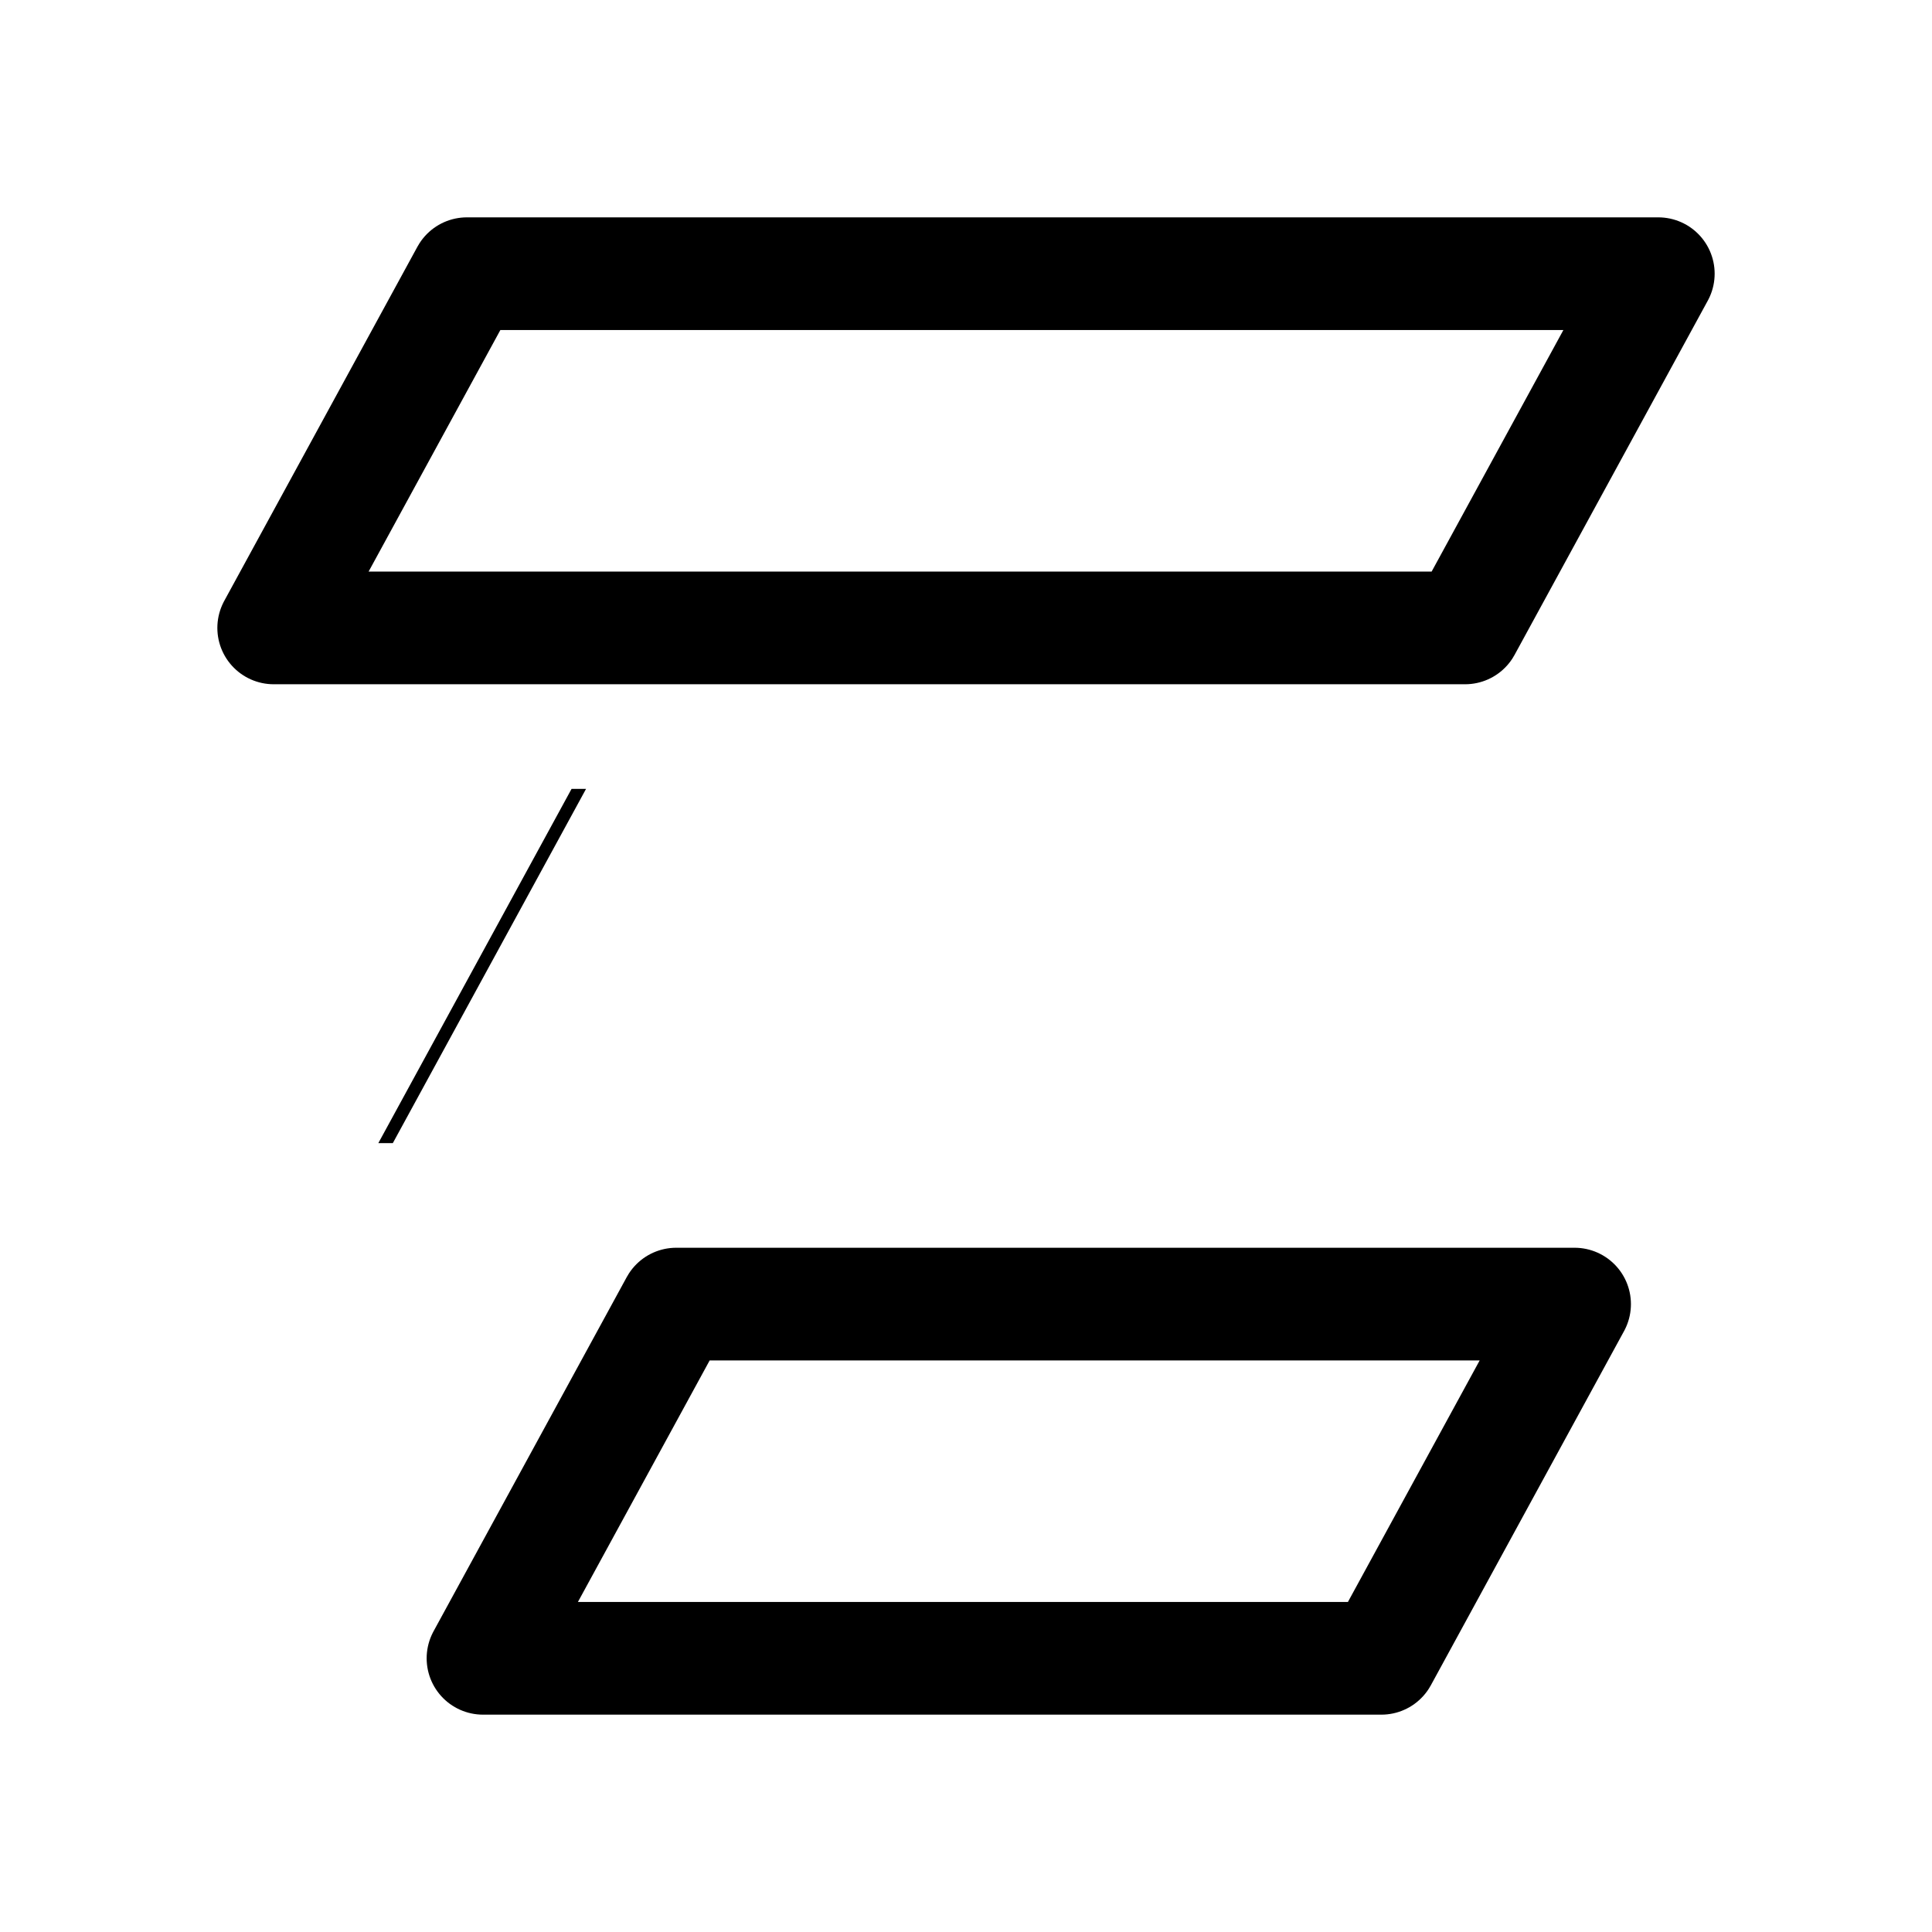
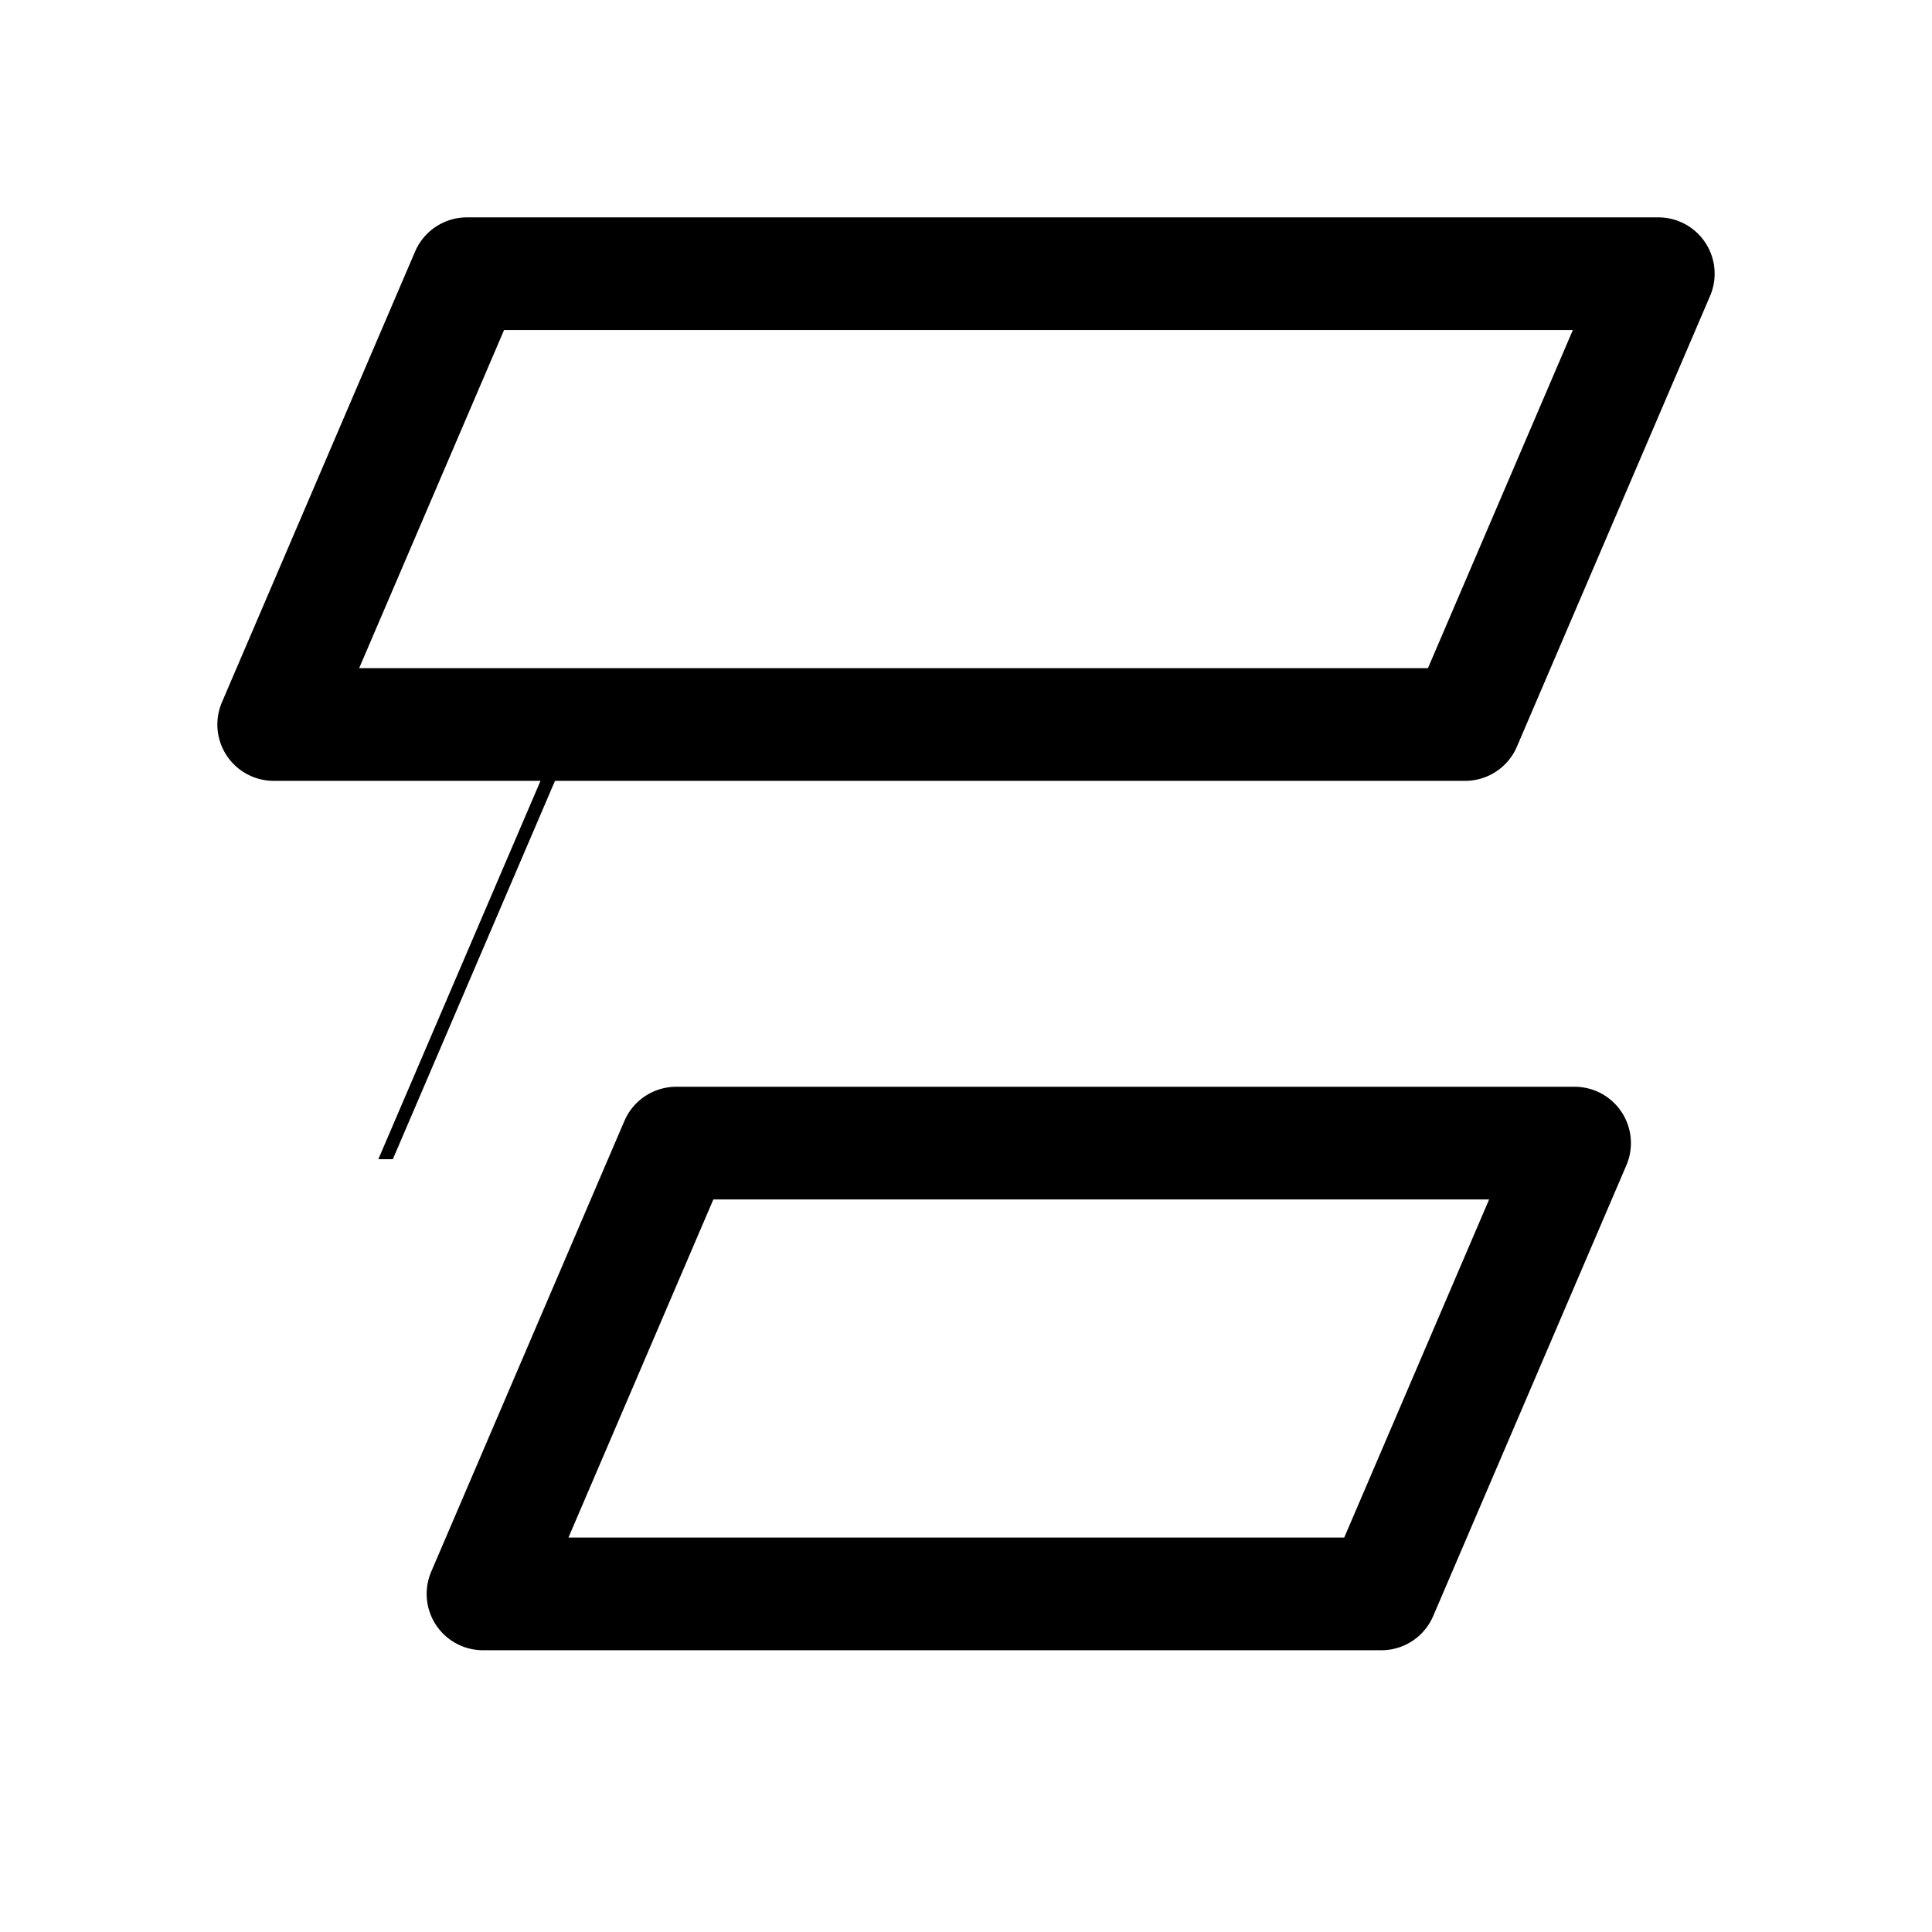
<svg xmlns="http://www.w3.org/2000/svg" viewBox="0 0 24 24" width="24" height="24" fill="none" stroke="currentColor" stroke-width="1.4" stroke-linecap="round" stroke-linejoin="round">
-   <path d="M5.8,3.4L20.6,3.4L18.2,7.8L3.4,7.8Z M8.4,16.2L19.56,16.2L17.16,20.6L6,20.6Z" />
-   <path d="M7.1,9.8L7.28,9.8L4.88,14.2L4.7,14.2Z" fill="currentColor" stroke="none" />
+   <path d="M5.8,3.4L20.6,3.4L18.2,9L3.4,9Z M8.4,14.2L19.56,14.2L17.16,19.8L6,19.8Z" />
+   <path d="M7.1,8.8L7.28,8.8L4.88,14.4L4.7,14.4Z" fill="currentColor" stroke="none" />
</svg>
